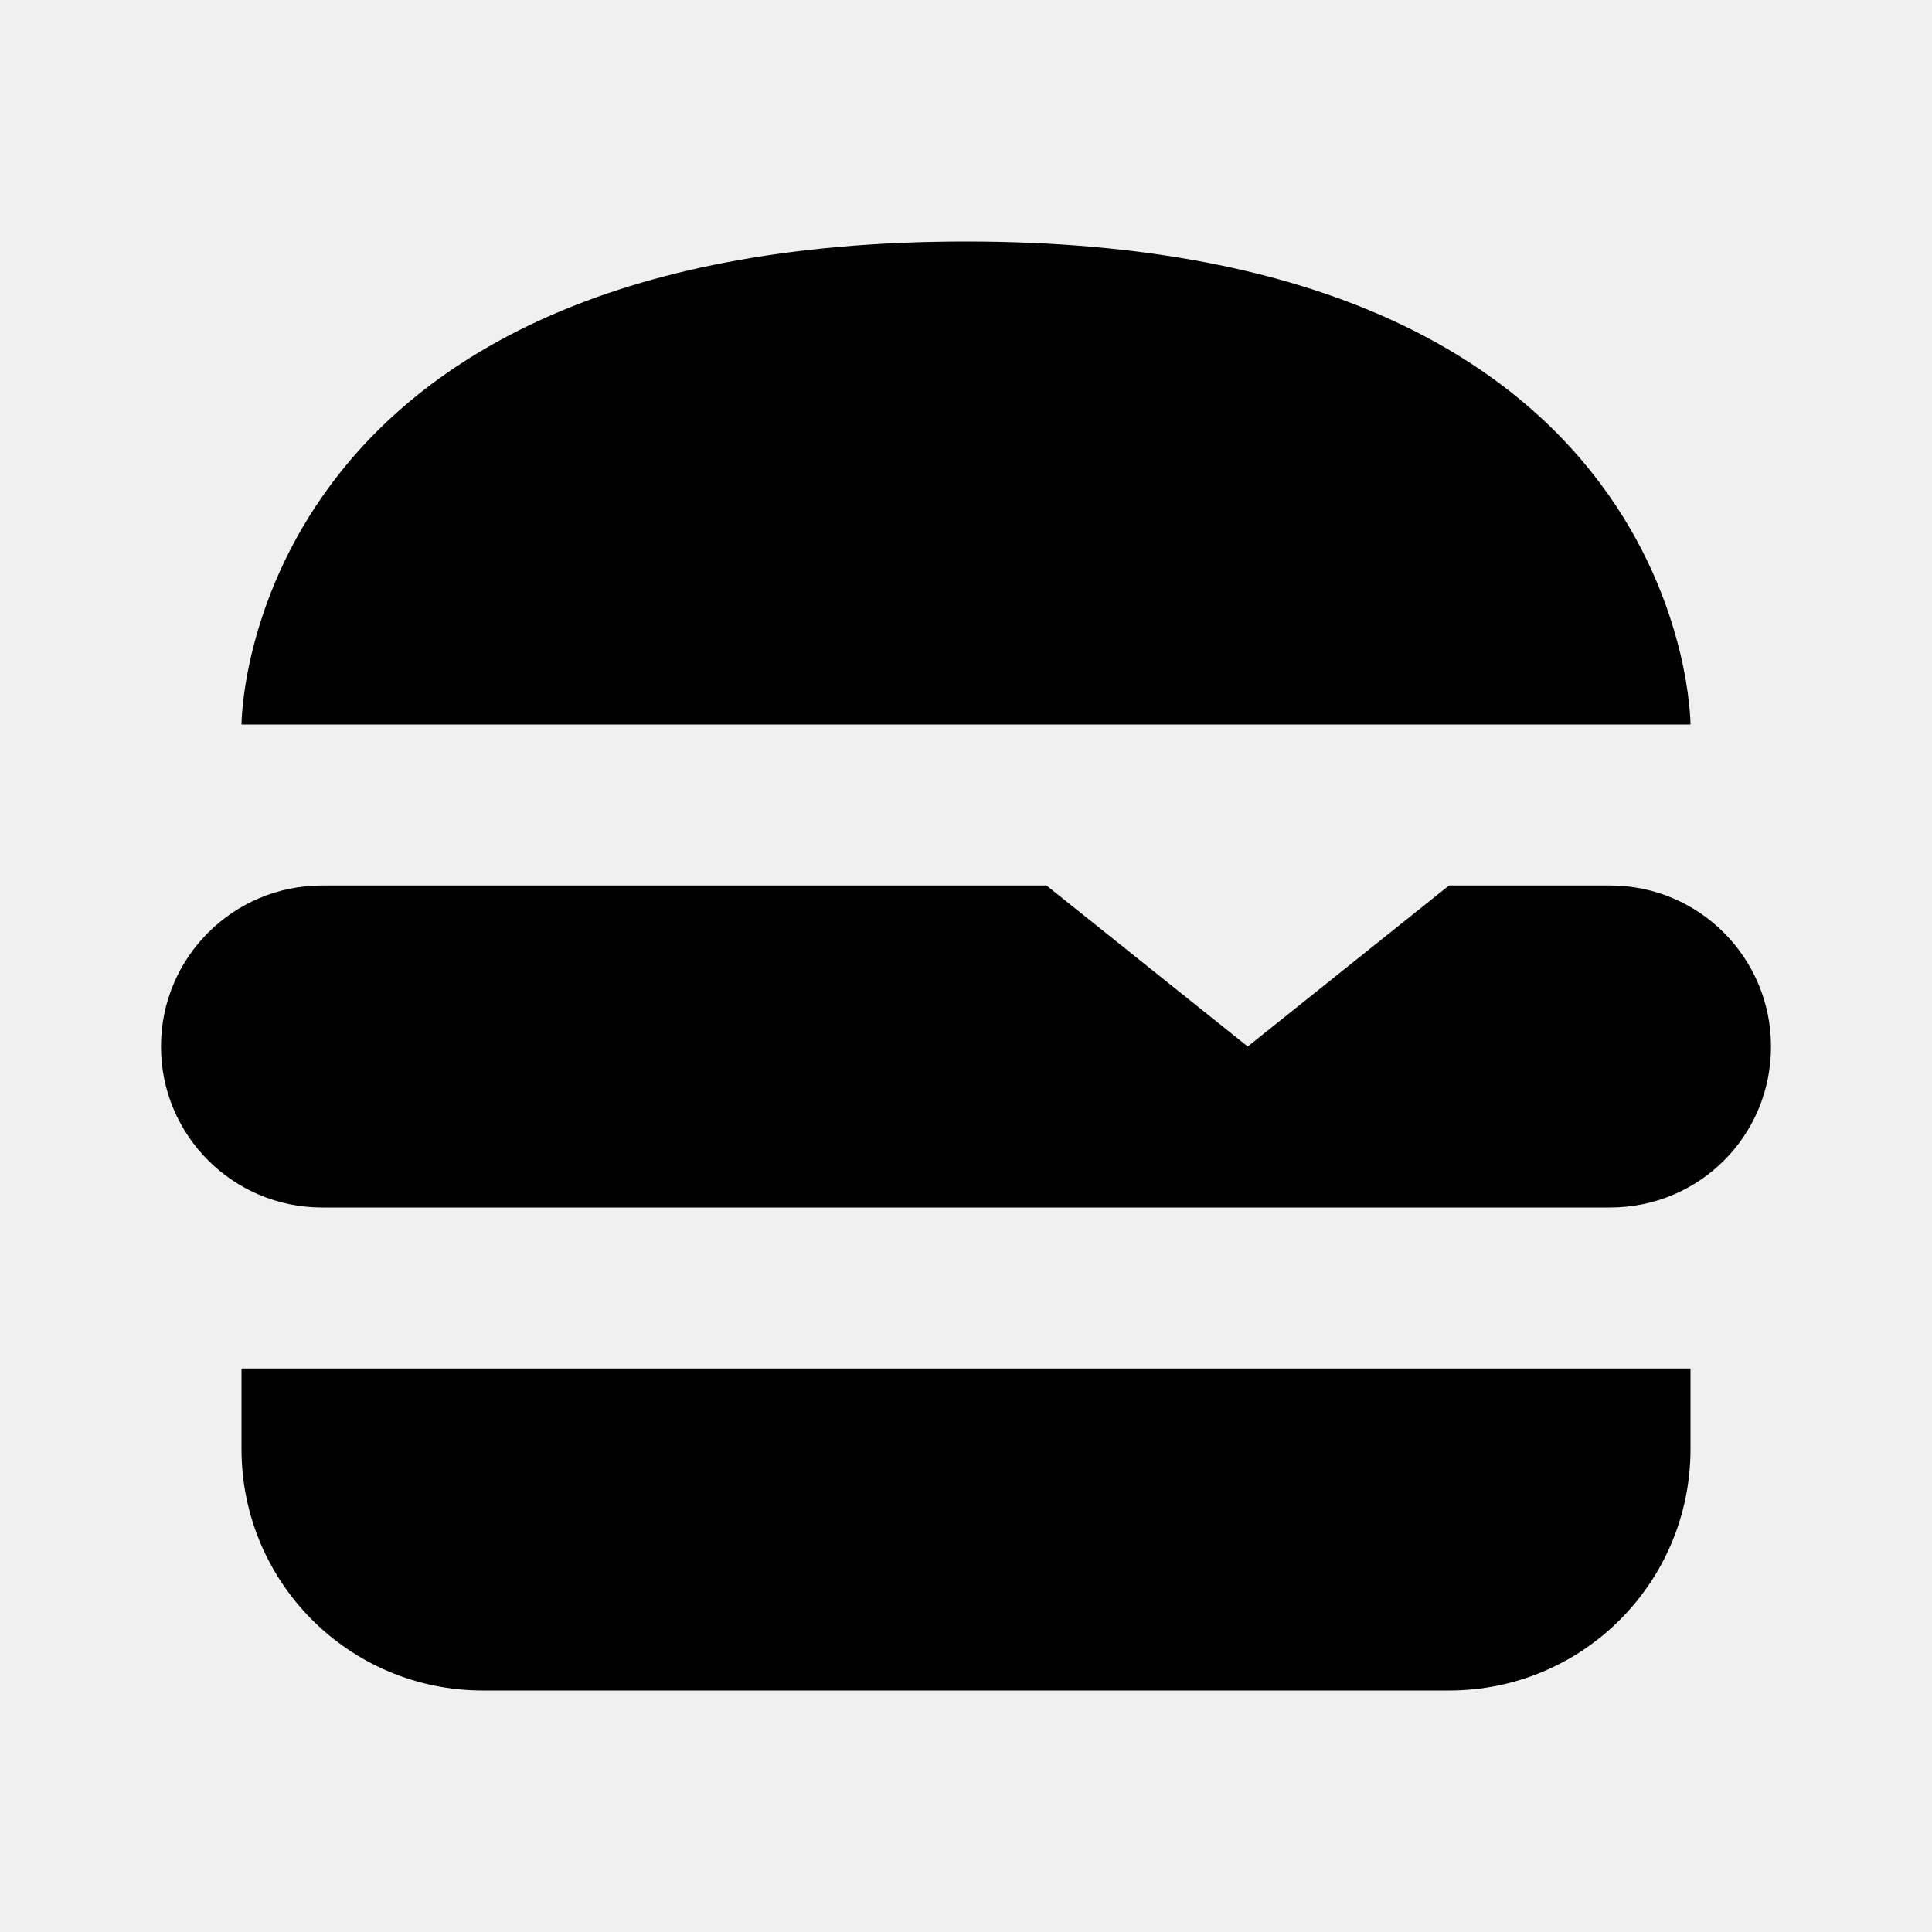
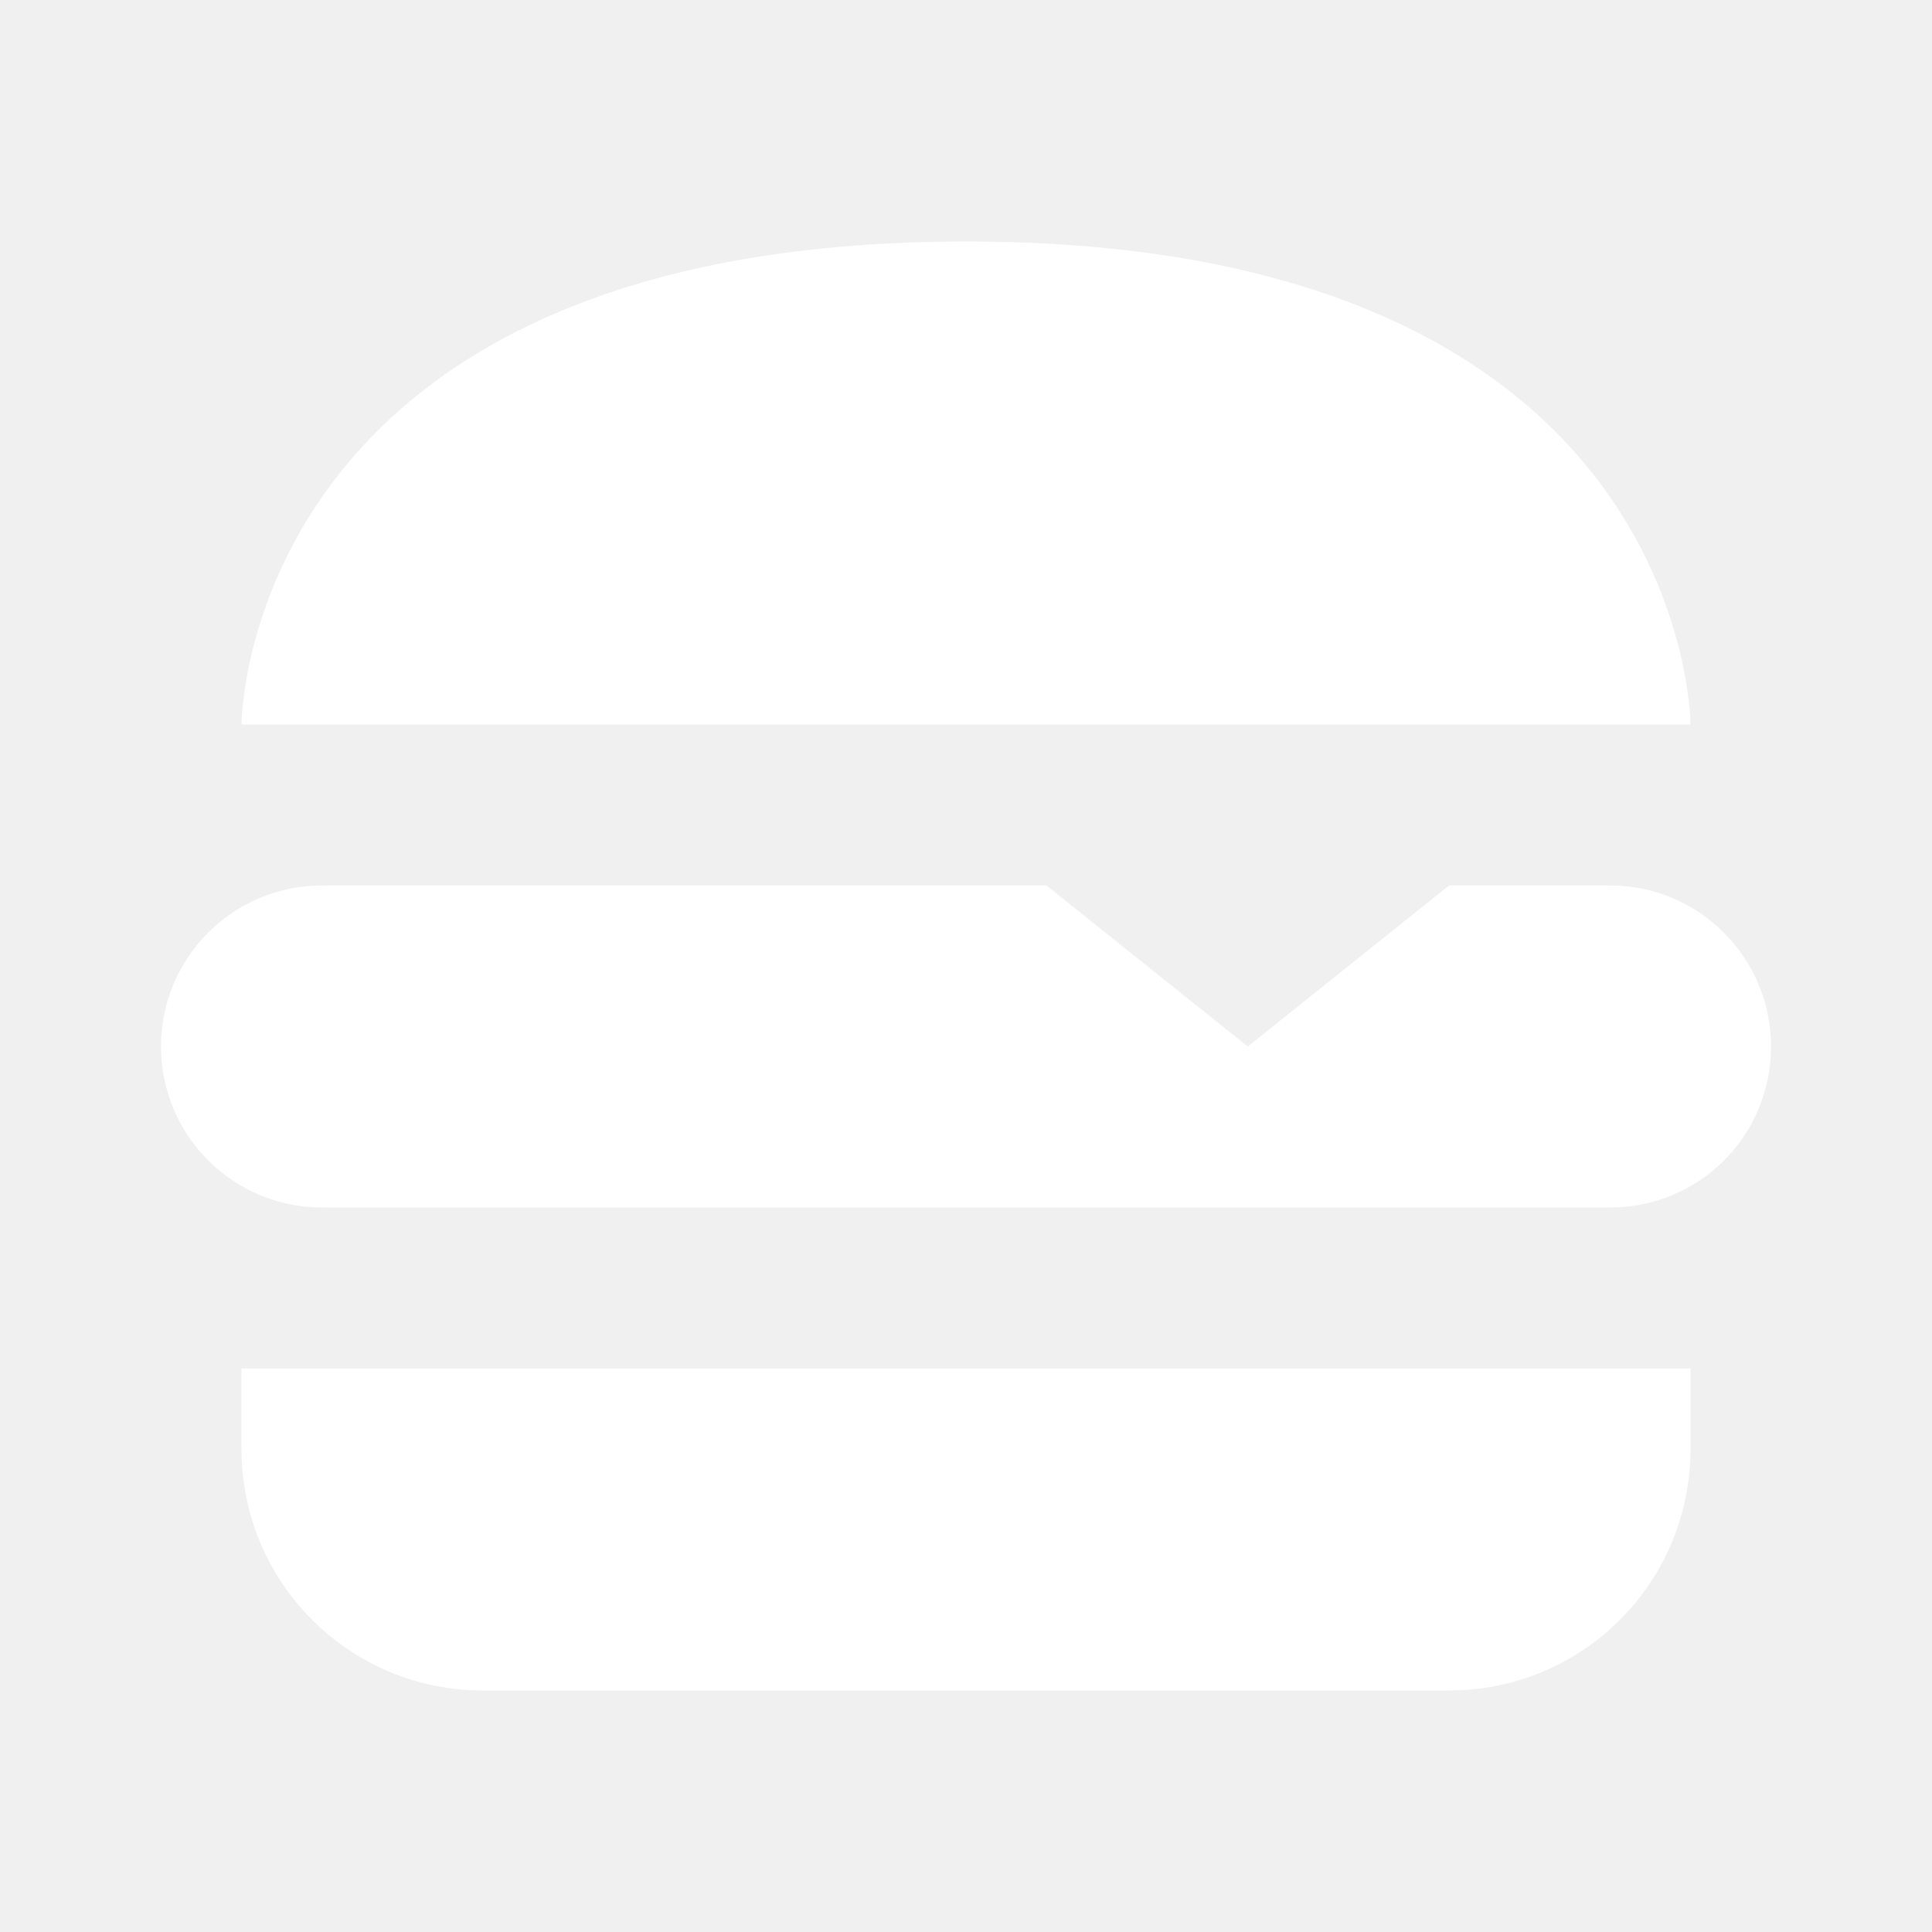
- <svg xmlns="http://www.w3.org/2000/svg" version="1.1" width="24" height="24" viewBox="0 0 24 24">
-   <path d="M22 13C22 14.11 21.11 15 20 15H4C2.9 15 2 14.11 2 13S2.9 11 4 11H13L15.5 13L18 11H20C21.11 11 22 11.9 22 13M12 3C3 3 3 9 3 9H21C21 9 21 3 12 3M3 18C3 19.66 4.34 21 6 21H18C19.66 21 21 19.66 21 18V17H3V18Z" />
+ <svg xmlns="http://www.w3.org/2000/svg" width="24" height="24">
+   <svg width="24" height="24" viewBox="0 0 24 24">
+     <path fill="#fff" d="M22 13C22 14.11 21.11 15 20 15H4C2.9 15 2 14.11 2 13S2.9 11 4 11H13L15.5 13L18 11H20C21.11 11 22 11.9 22 13M12 3C3 3 3 9 3 9H21C21 9 21 3 12 3M3 18C3 19.66 4.34 21 6 21H18C19.66 21 21 19.66 21 18V17H3V18Z" class="color000 svgShape" />
+   </svg>
</svg>
